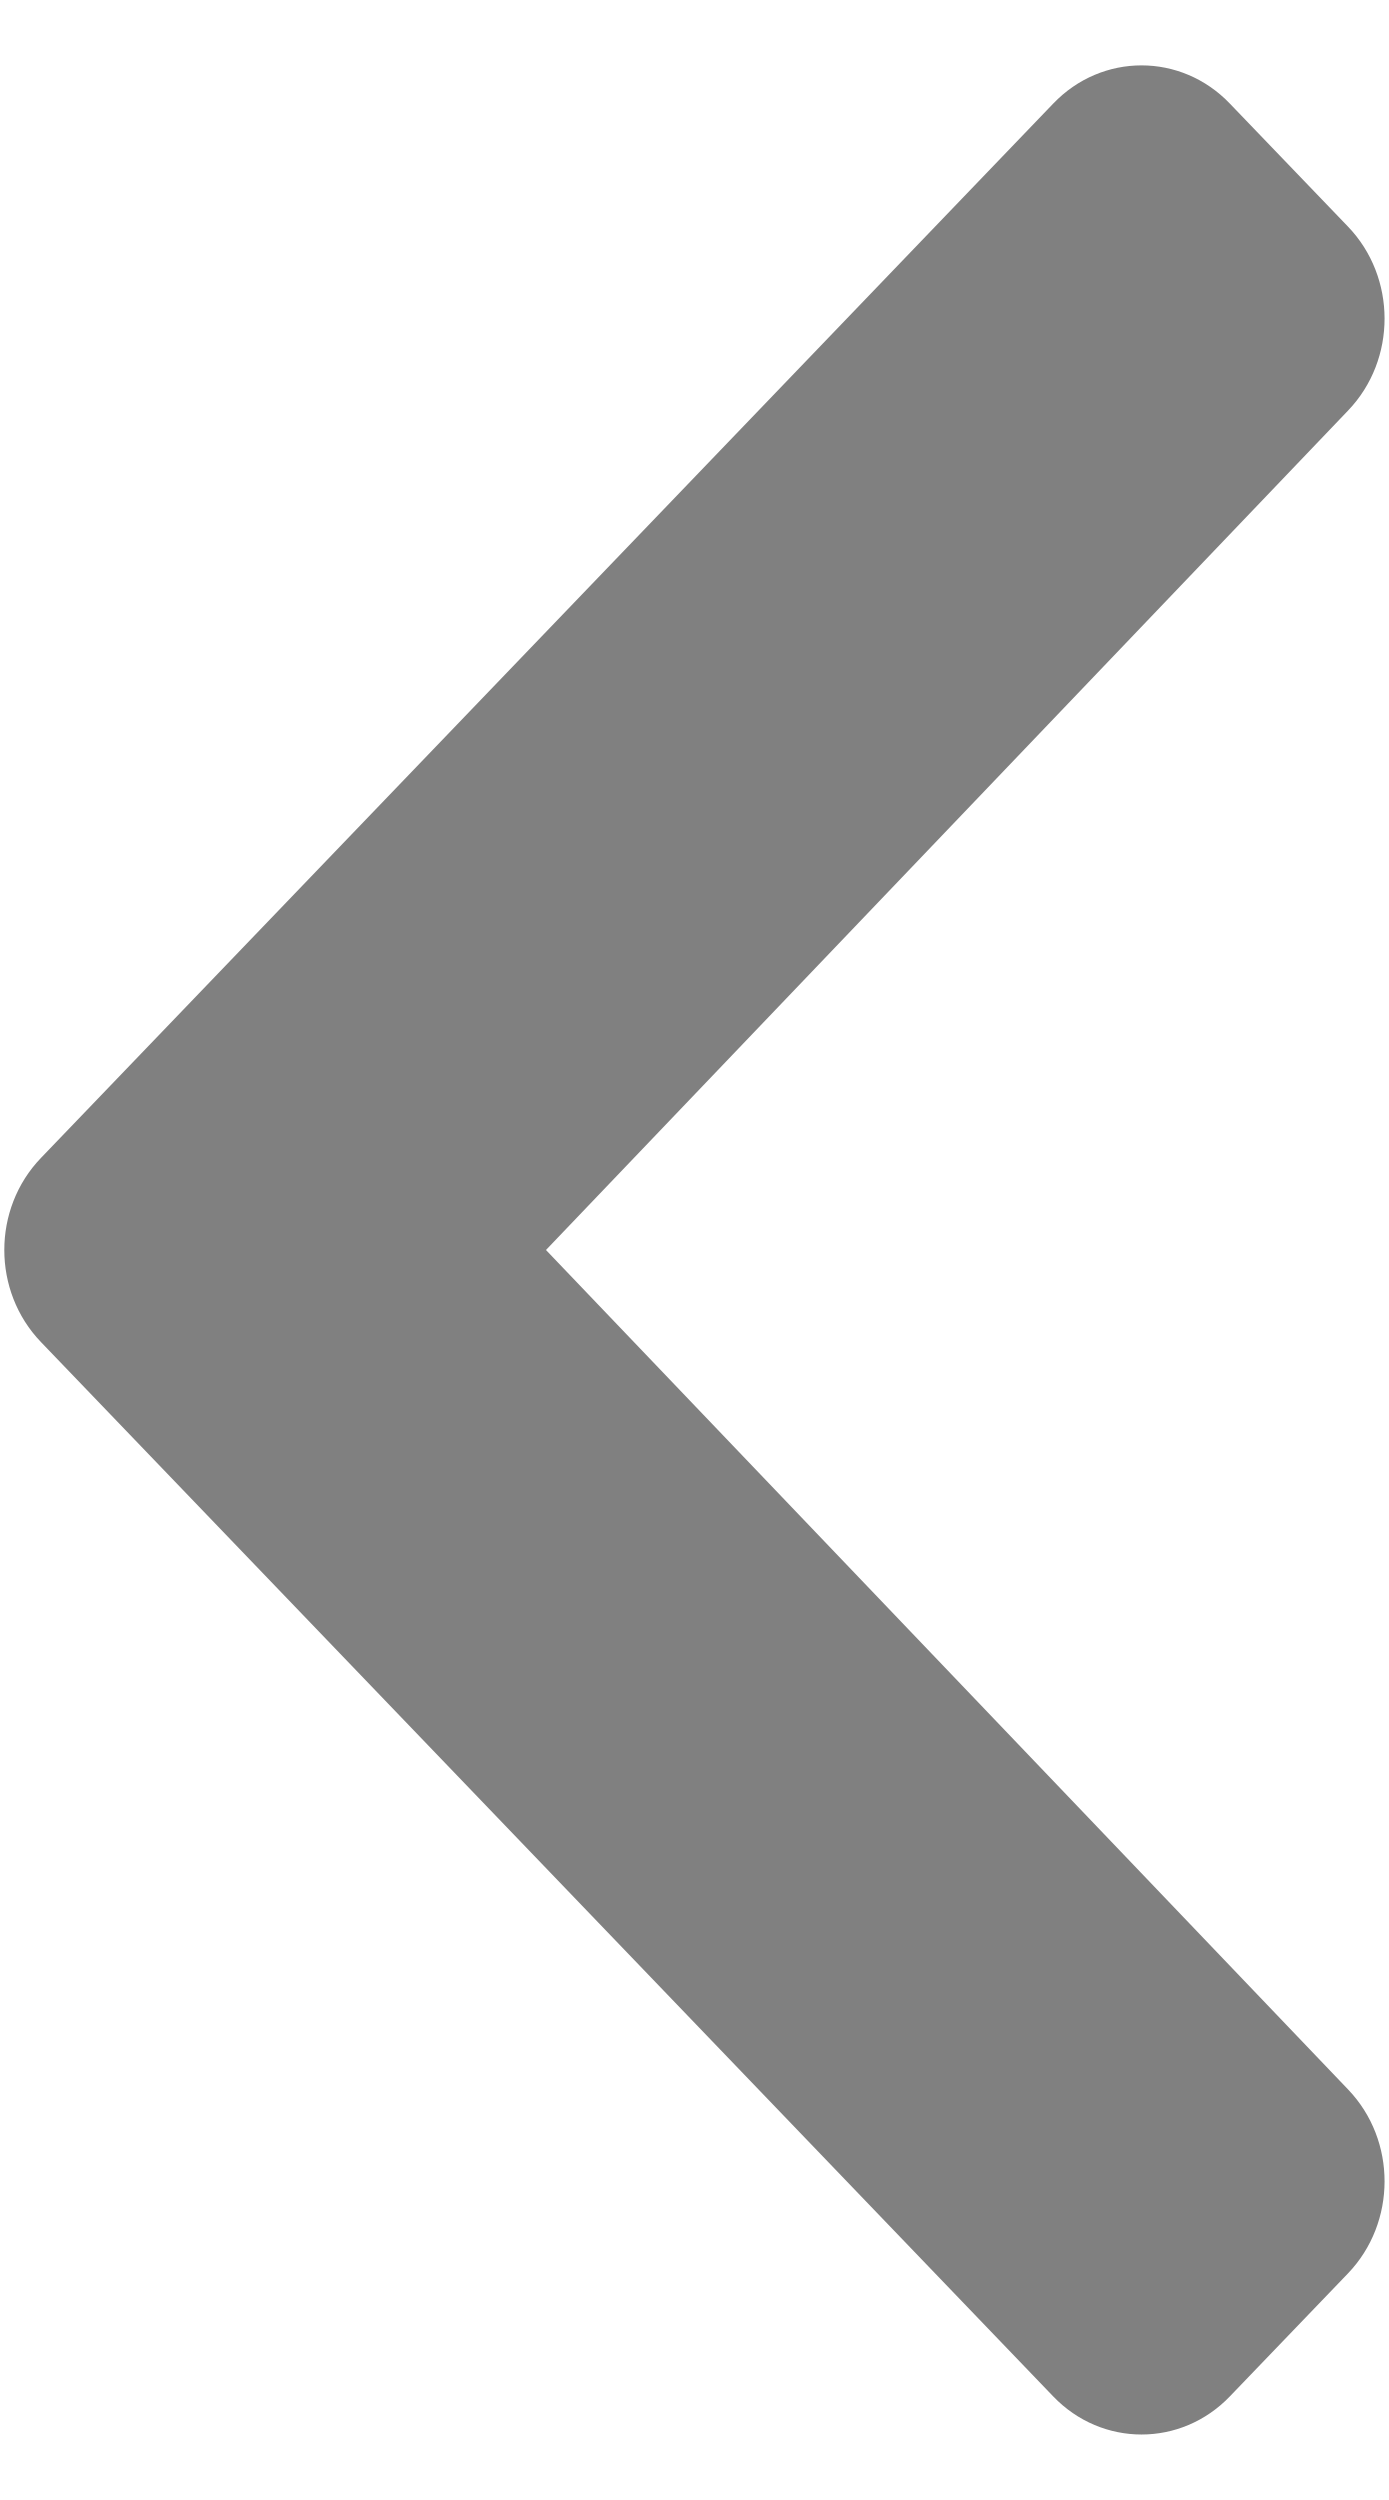
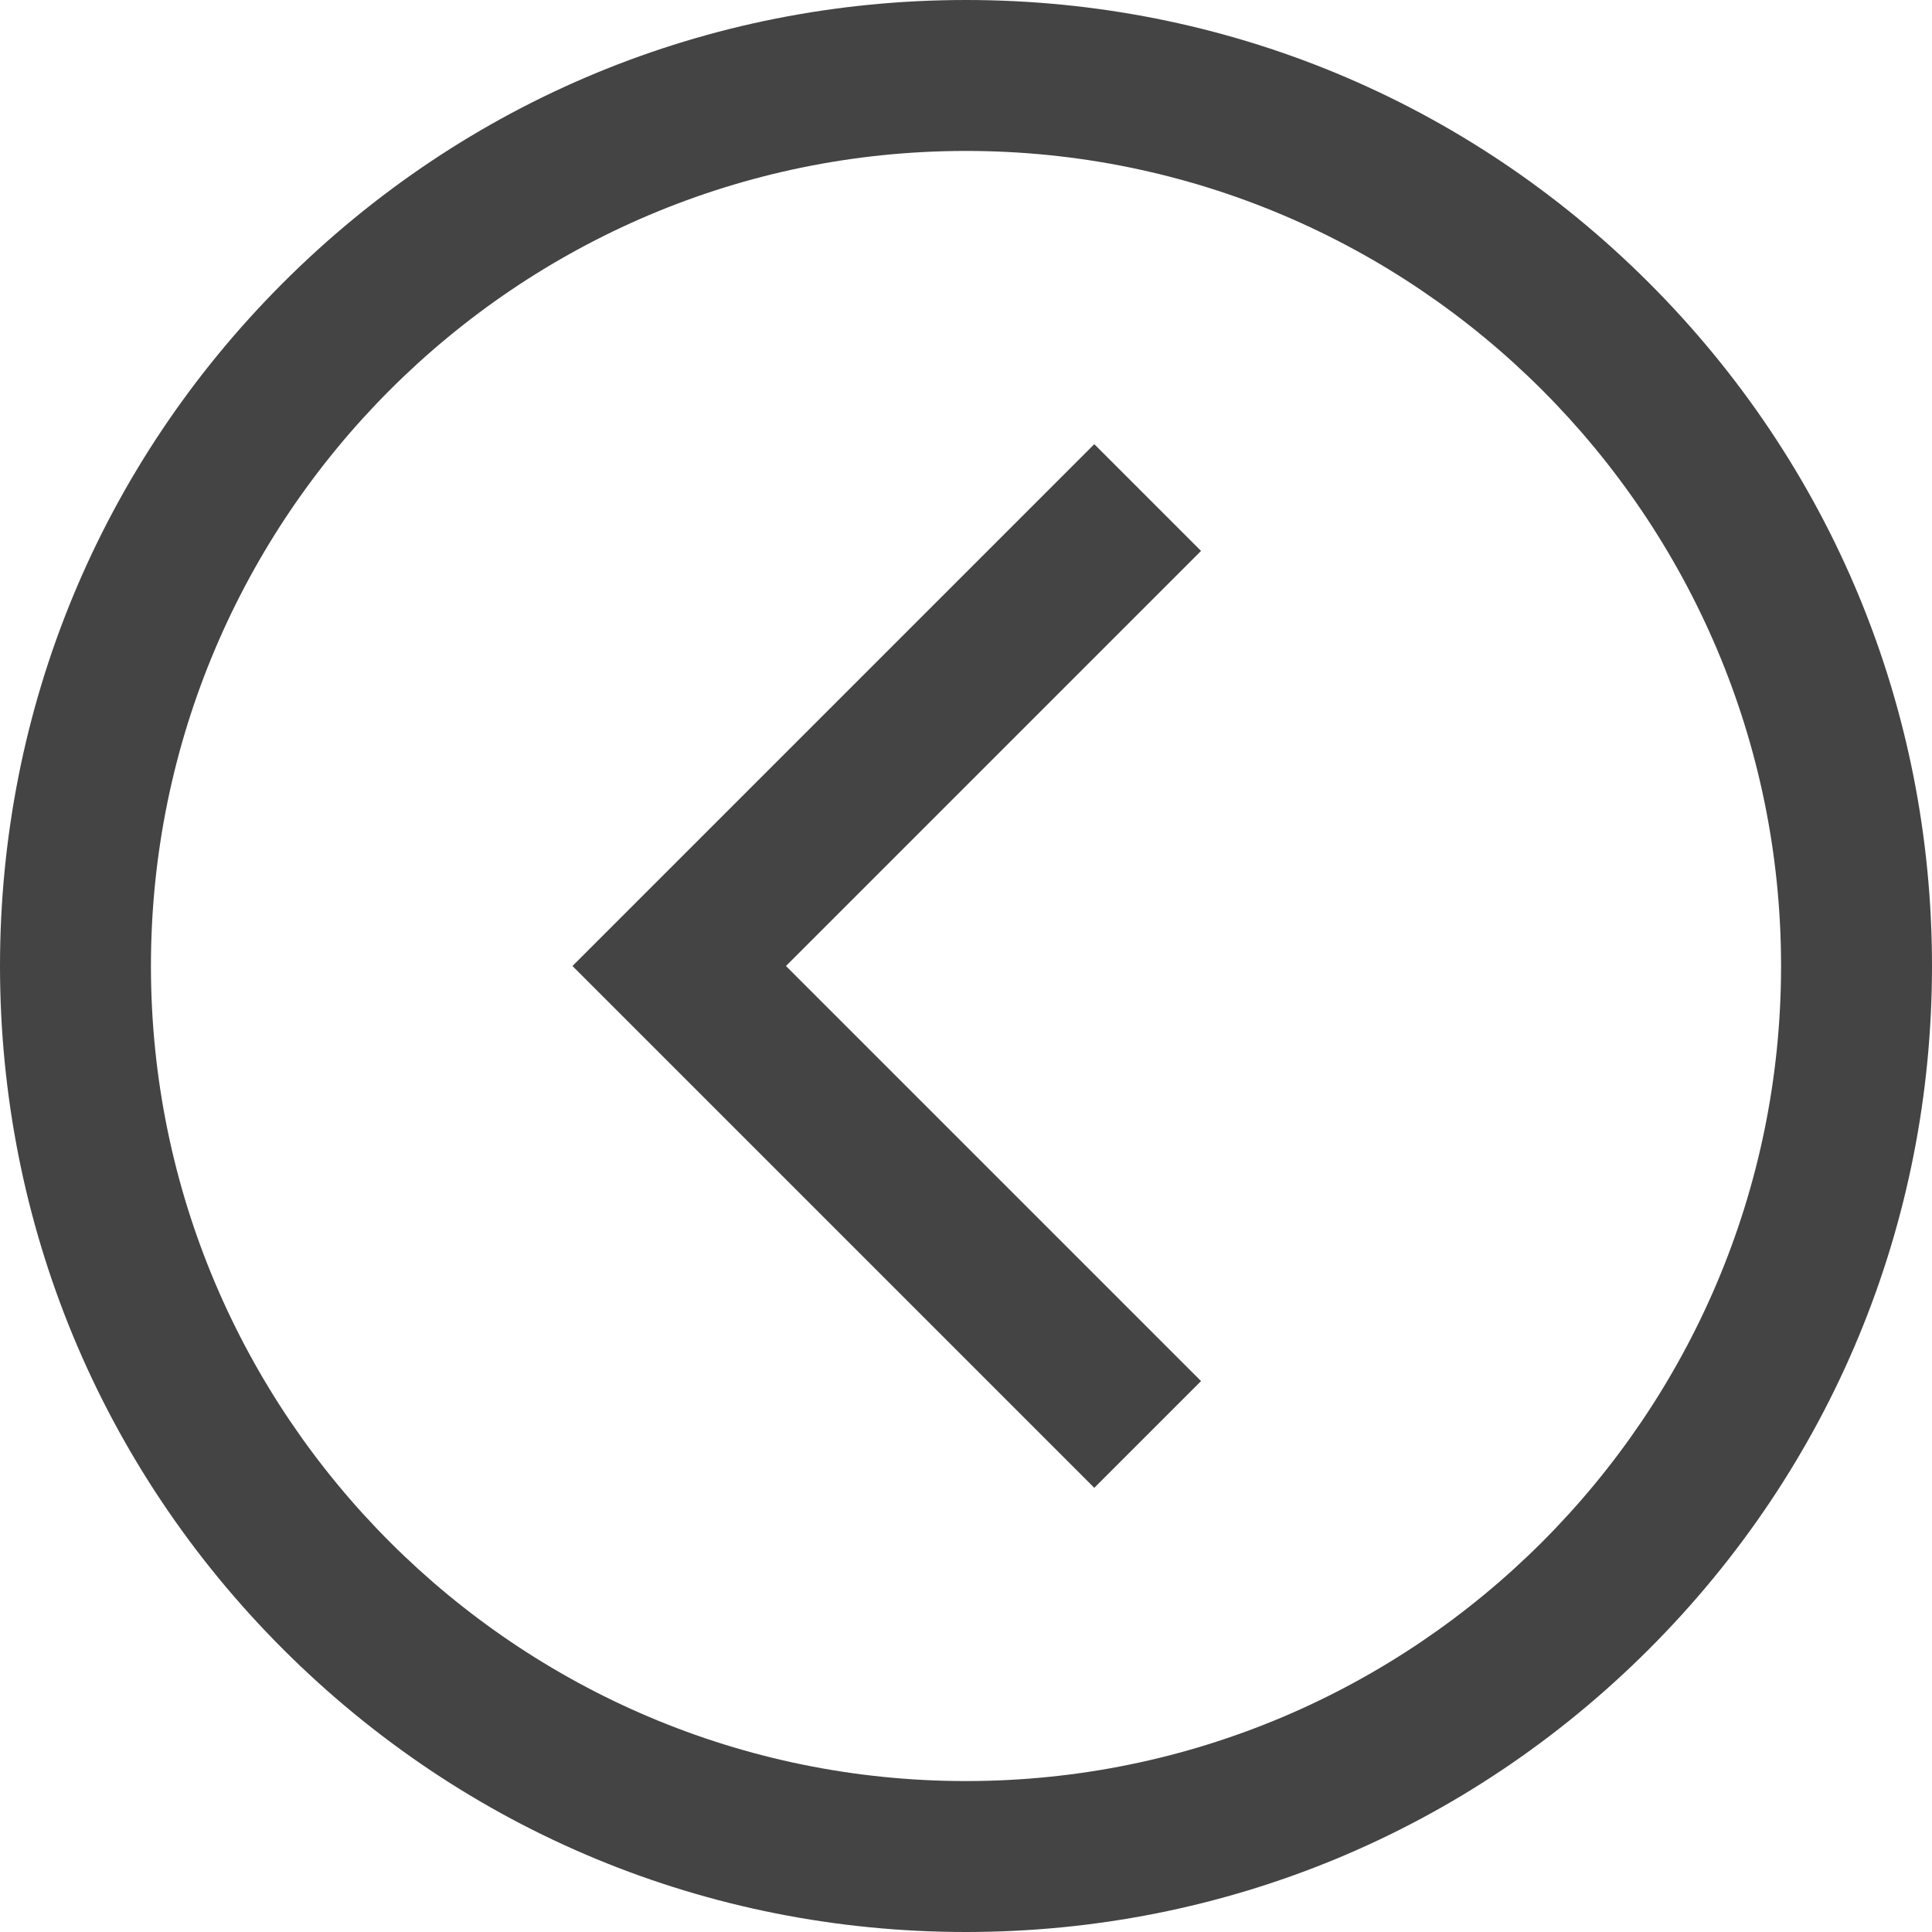
- <svg xmlns="http://www.w3.org/2000/svg" width="10" height="18" viewBox="0 0 10 18" fill="gray">
-   <path d="M0.295 9.663L7.583 17.254C7.934 17.62 8.504 17.62 8.855 17.254L9.705 16.369C10.056 16.003 10.057 15.411 9.707 15.045L3.931 9L9.707 2.955C10.057 2.589 10.056 1.996 9.705 1.631L8.855 0.746C8.504 0.379 7.934 0.379 7.583 0.746L0.295 8.337C-0.057 8.703 -0.057 9.297 0.295 9.663Z" />
+ <svg xmlns="http://www.w3.org/2000/svg" fill="#444" height="25px" viewBox="0 0 512 512" width="25px">
+   <g transform="matrix(-1 1.22465e-16 -1.22465e-16 -1 512 512)">
+     <path d="m256 512c-68.379 0-132.668-26.629-181.02-74.98-48.352-48.352-74.98-112.641-74.98-181.02s26.629-132.668 74.98-181.02c48.352-48.352 112.641-74.98 181.02-74.98s132.668 26.629 181.02 74.98c48.352 48.352 74.98 112.641 74.98 181.02s-26.629 132.668-74.98 181.02c-48.352 48.352-112.641 74.98-181.02 74.98zm0-472c-119.102 0-216 96.898-216 216s96.898 216 216 216 216-96.898 216-216-96.898-216-216-216zm104.285 216-138.285-138.285-28.285 28.285 110 110-110 110 28.285 28.285zm0 0" class="active-path" />
+   </g>
</svg>
